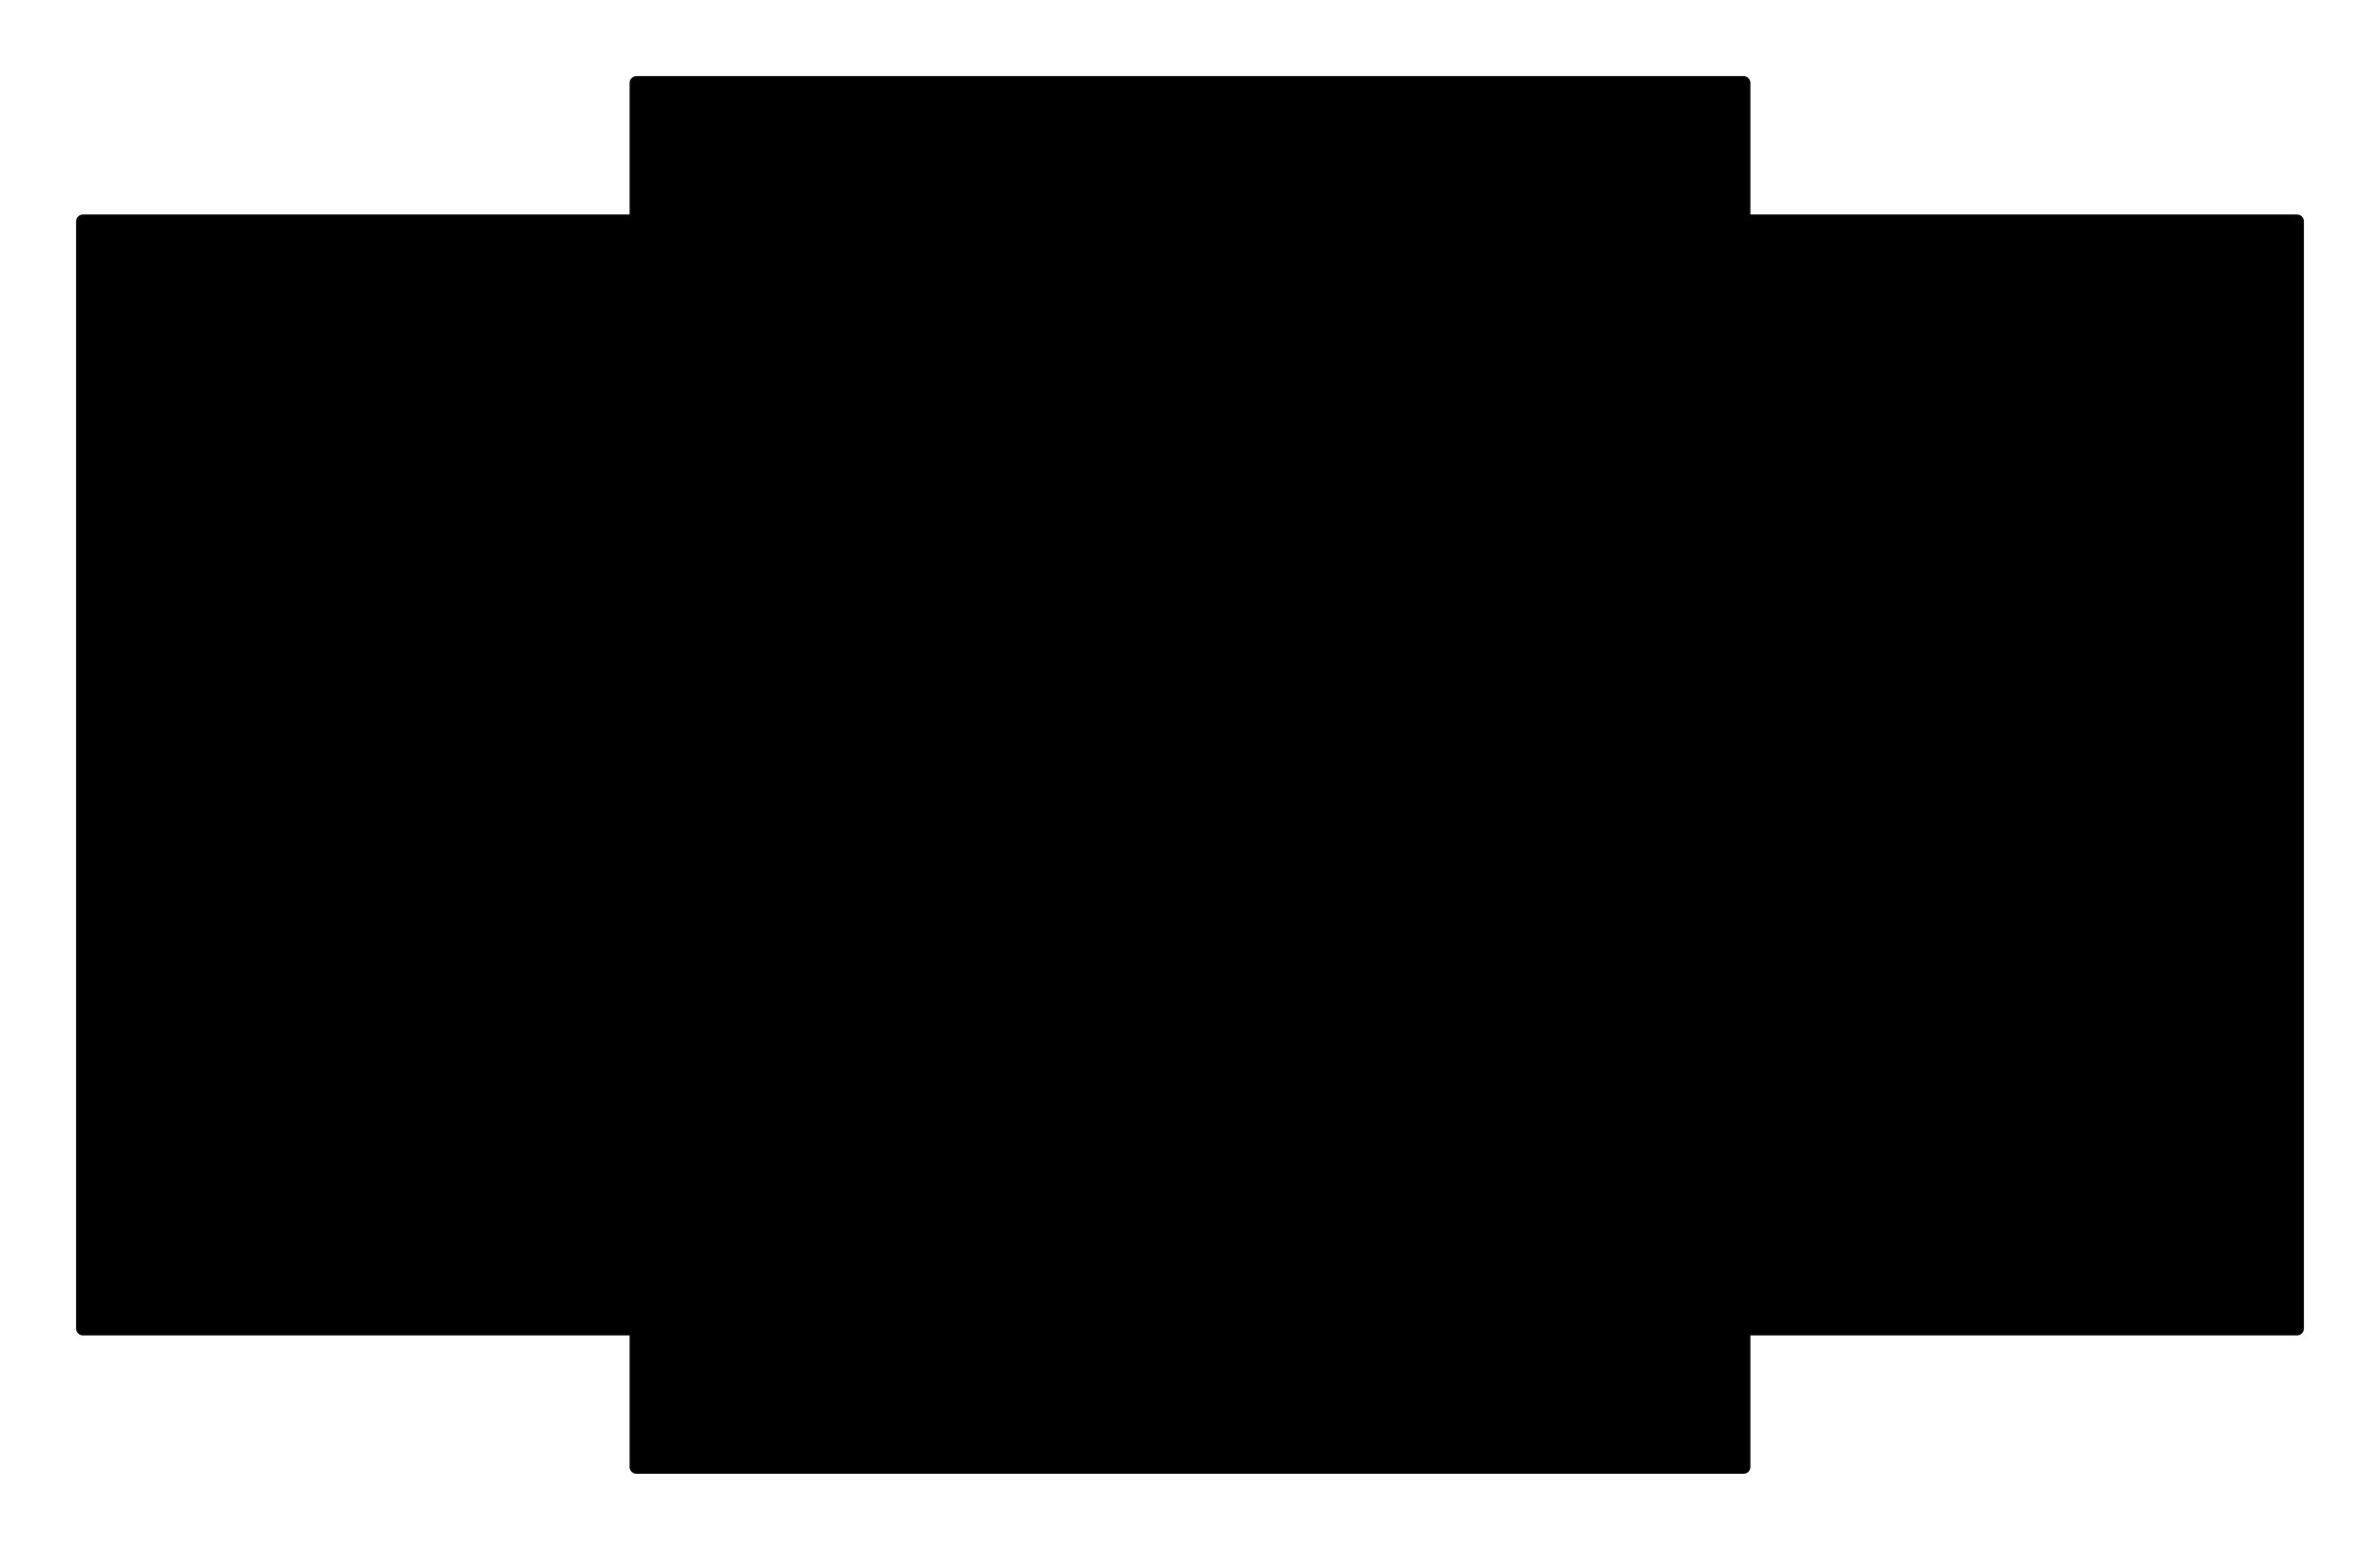
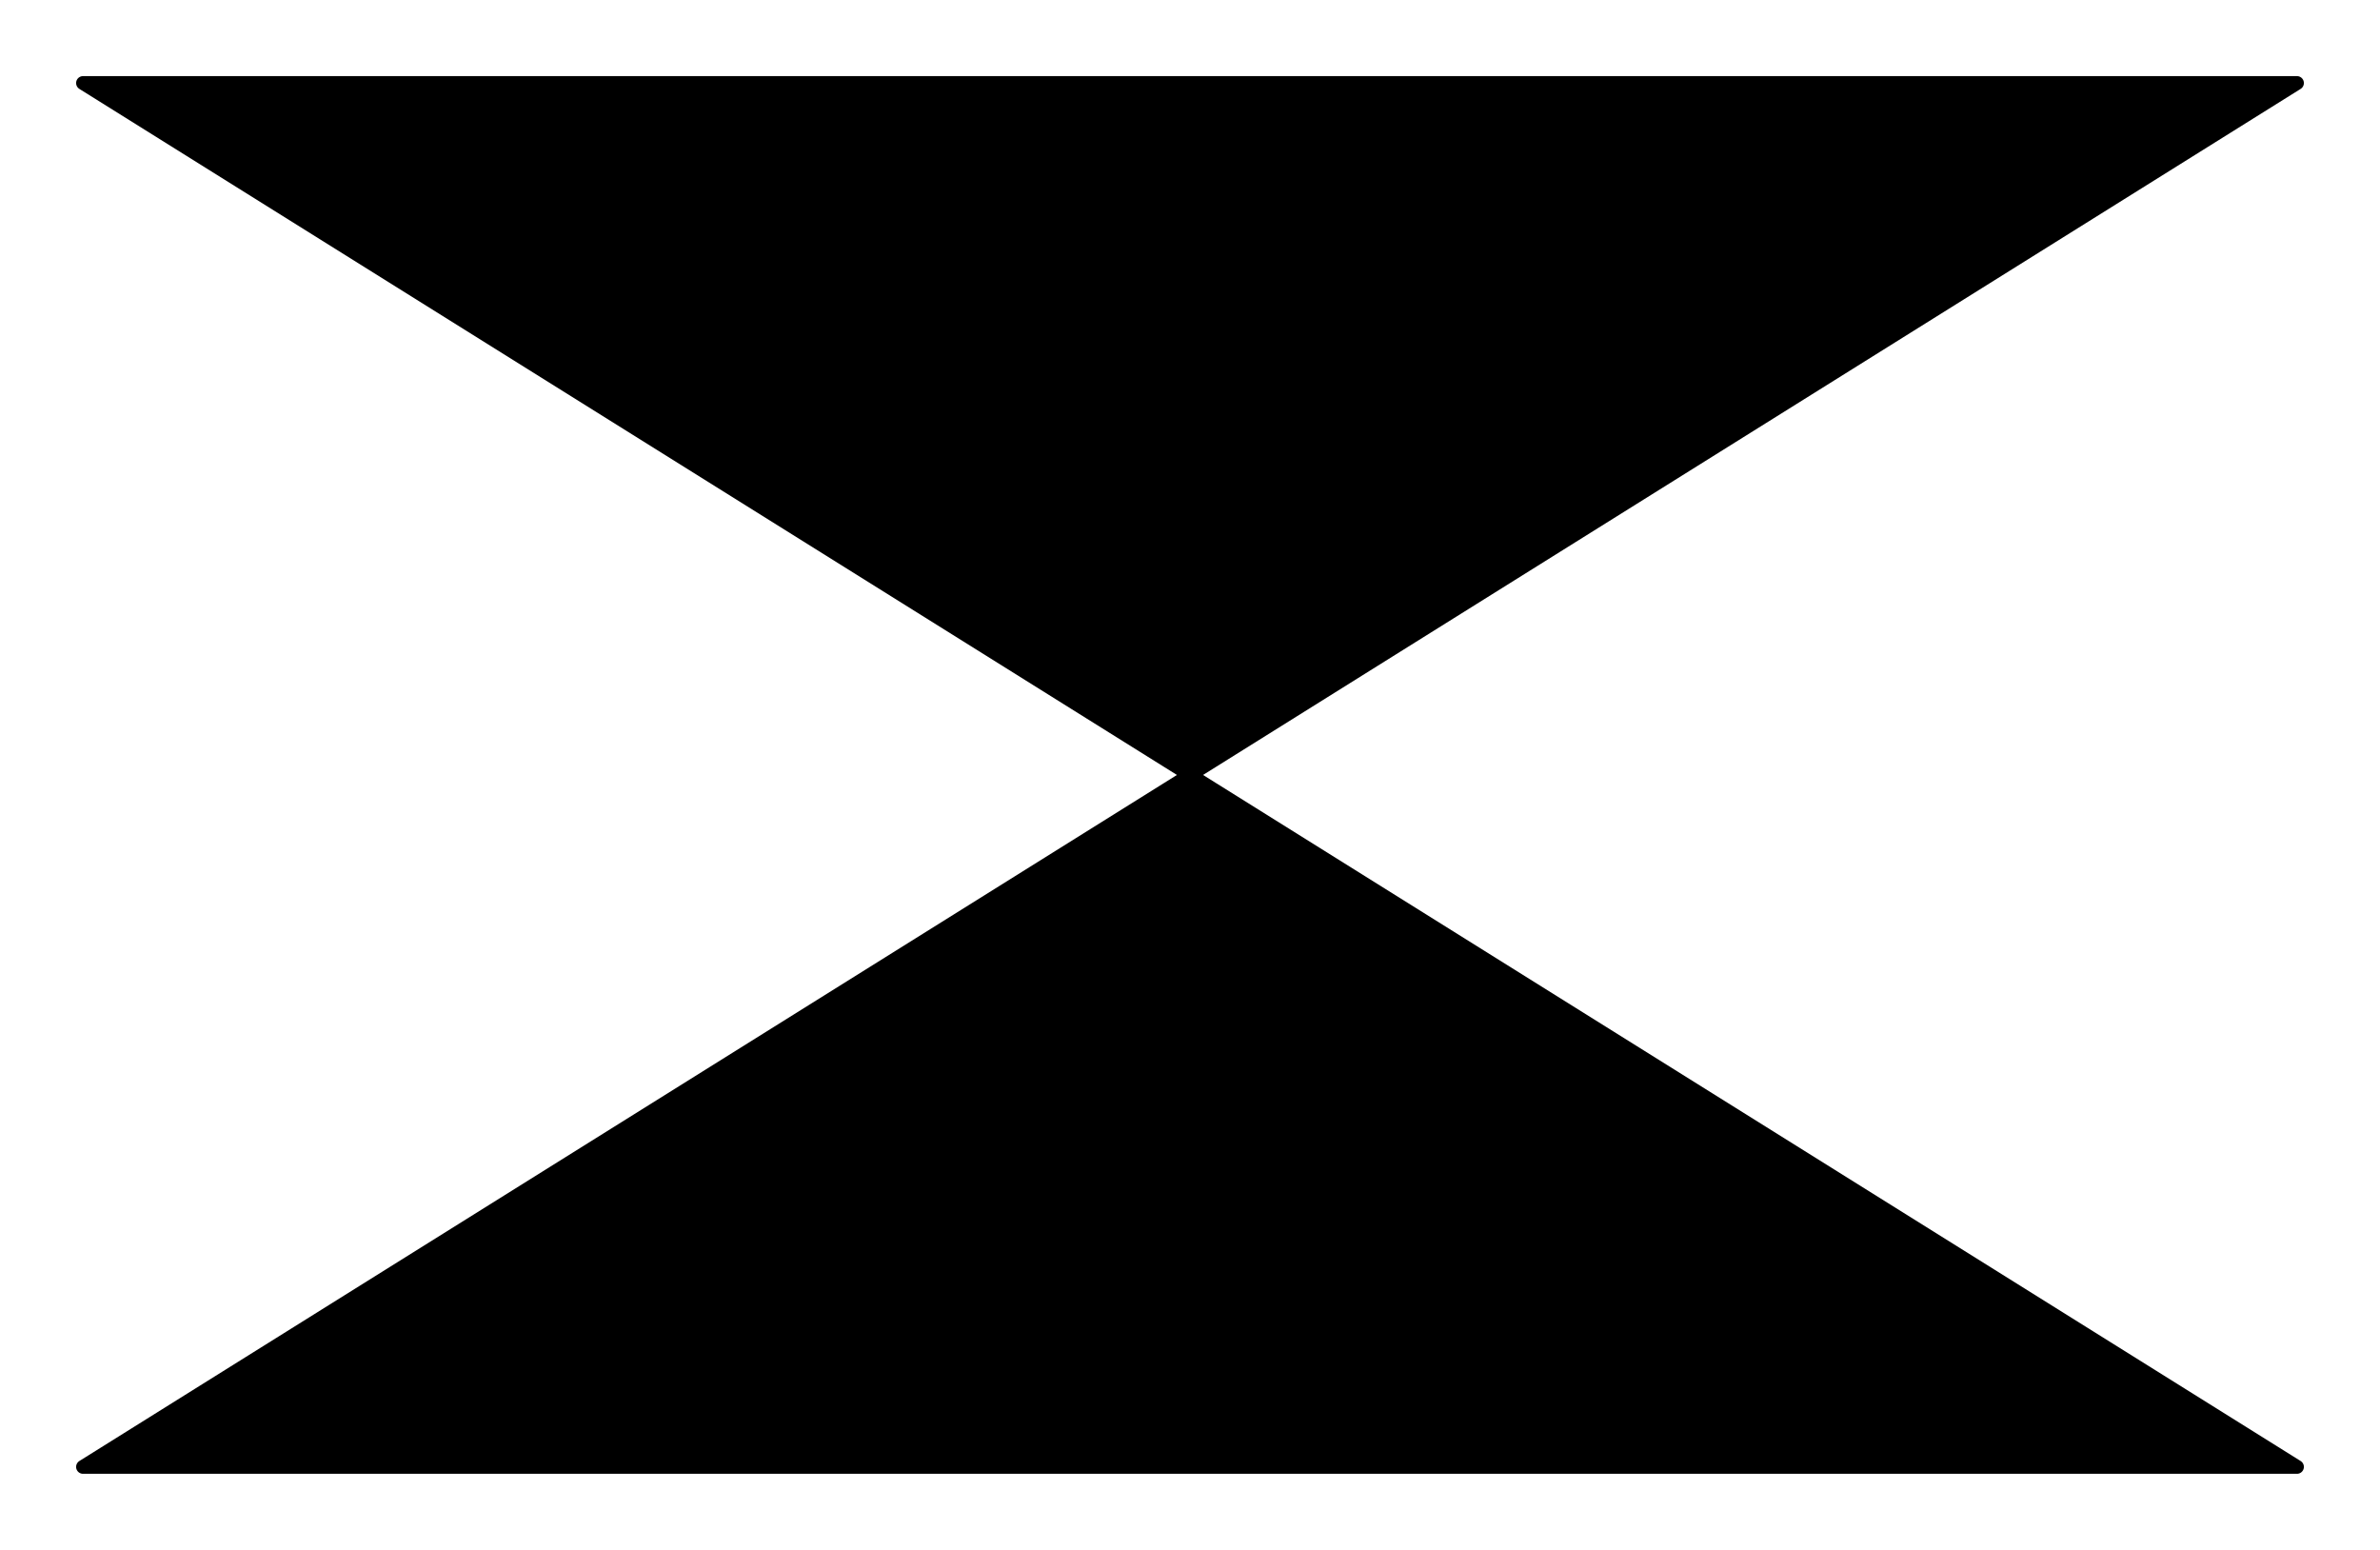
<svg xmlns="http://www.w3.org/2000/svg" width="344.0" height="224.0" version="1.1">
-   <rect x="12.0" y="32.0" rx="0" ry="0" width="320.0" height="160.0" style="stroke:#000000;stroke-dashoffset: 0.0;stroke-width:2.0;stroke-linejoin:round;stroke-linecap:round;fill-rule: nonzero;" fill="#000000" />
-   <rect x="92.0" y="12.0" rx="0" ry="0" width="160.0" height="200.0" style="stroke:#000000;stroke-width:2.0;stroke-linejoin:round;stroke-linecap:round;fill-rule: nonzero;" fill="#000000" />
+   <polygon points="12.0,12.0 332.0,12.0 12.0,212.0 332.0,212.0 " style="stroke:#000000;stroke-dashoffset: 0.0;stroke-width:2.0;stroke-linejoin:round;stroke-linecap:round;fill-rule: nonzero;" fill="#000000" />
</svg>
